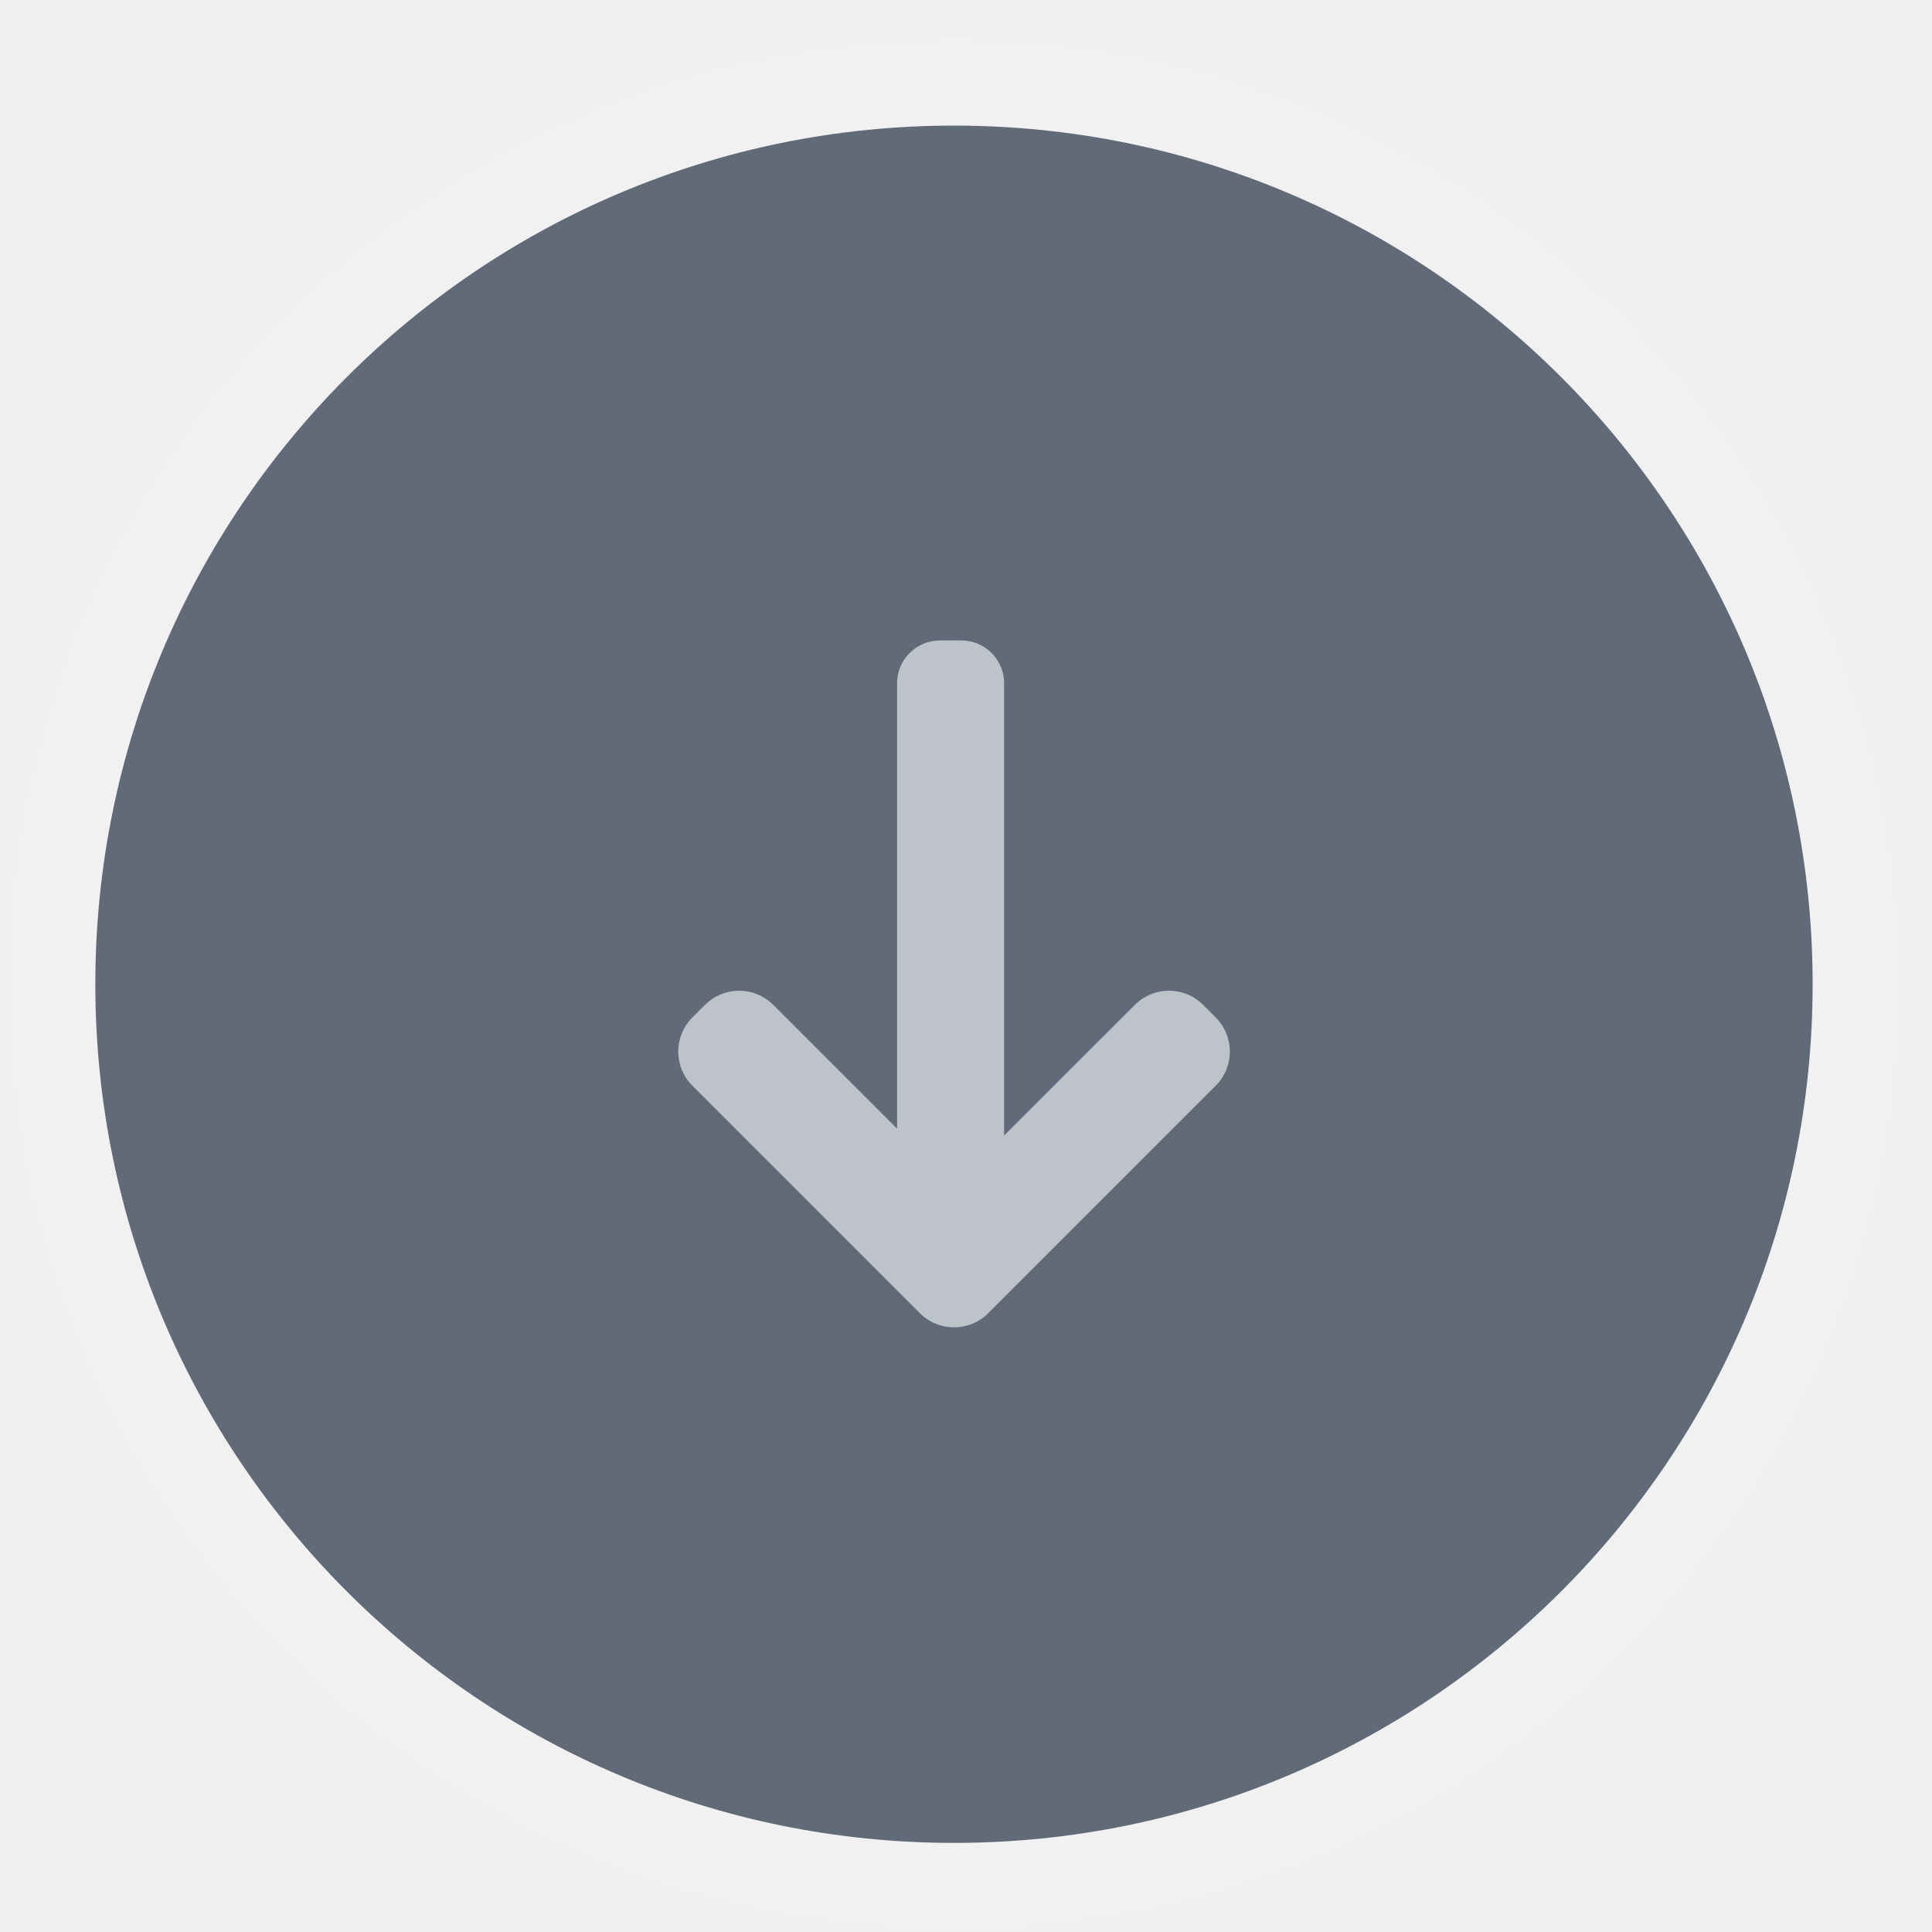
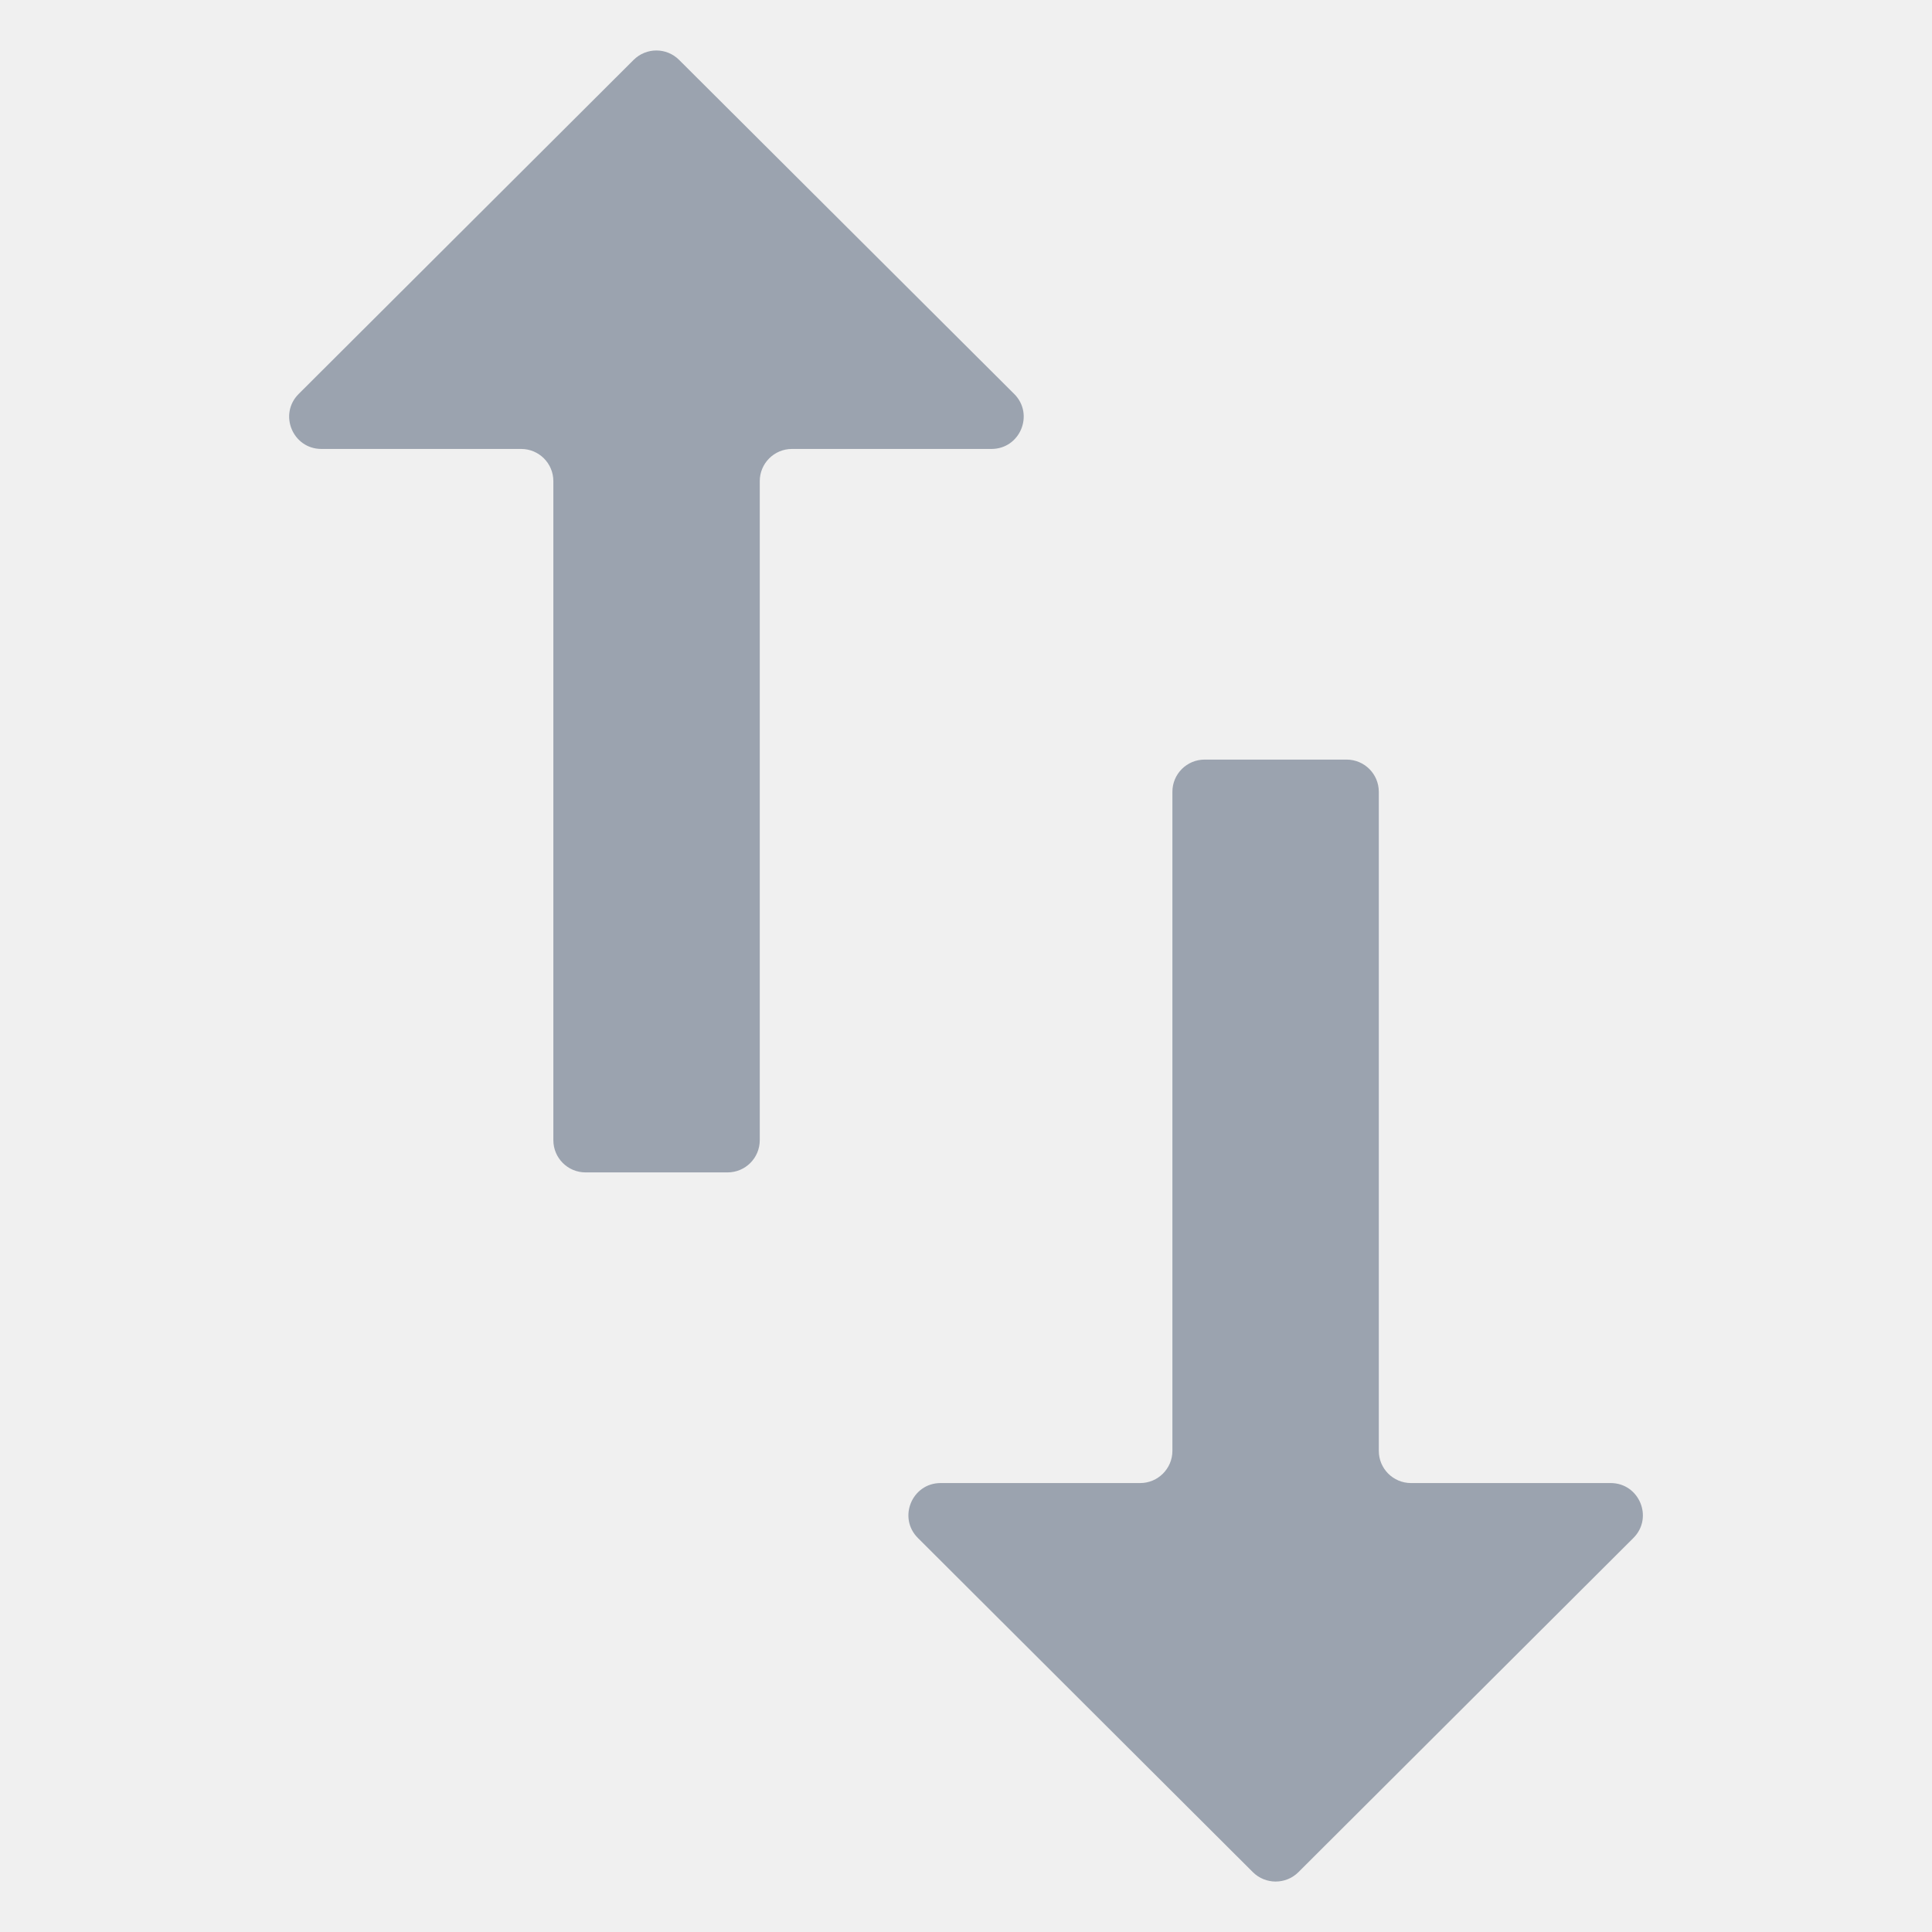
- <svg xmlns="http://www.w3.org/2000/svg" width="36" height="36" viewBox="0 0 36 36" fill="none">
-   <circle cx="17.776" cy="18.34" r="16" fill="#011129" fill-opacity="0.6" />
-   <circle cx="17.776" cy="18.34" r="16.8" stroke="white" stroke-opacity="0.1" stroke-width="1.6" />
-   <path fill-rule="evenodd" clip-rule="evenodd" d="M12.901 18.959C12.55 19.31 12.55 19.879 12.901 20.23L17.141 24.47C17.493 24.821 18.062 24.821 18.413 24.47L22.653 20.23C23.004 19.879 23.004 19.31 22.653 18.959L22.419 18.724C22.067 18.373 21.498 18.373 21.147 18.724L18.71 21.16L18.71 12.731C18.71 12.291 18.353 11.934 17.913 11.934L17.514 11.934C17.073 11.934 16.716 12.291 16.716 12.731L16.716 21.032L14.408 18.724C14.056 18.373 13.487 18.373 13.136 18.724L12.901 18.959Z" fill="#FCFFFD" fill-opacity="0.6" />
+ <svg xmlns="http://www.w3.org/2000/svg" width="24" height="24" viewBox="0 0 24 24" fill="none">
+   <mask id="mask0_322_987" style="mask-type:alpha" maskUnits="userSpaceOnUse" x="0" y="0" width="24" height="24">
+     <rect width="24" height="24" fill="#C4C4C4" />
+   </mask>
+   <g mask="url(#mask0_322_987)">
+     <path d="M17.528 18.423C17.307 18.423 17.128 18.244 17.128 18.023V9.836C17.128 9.615 16.949 9.436 16.728 9.436H14.964C14.743 9.436 14.564 9.615 14.564 9.836V18.023C14.564 18.244 14.384 18.423 14.164 18.423H11.685C11.329 18.423 11.15 18.854 11.403 19.106L15.564 23.257C15.72 23.412 15.973 23.412 16.129 23.257L20.29 19.106C20.543 18.854 20.364 18.423 20.008 18.423H17.528ZM8.436 0.744C8.28 0.588 8.028 0.588 7.871 0.744L3.71 4.894C3.458 5.146 3.636 5.577 3.993 5.577H6.474C6.695 5.577 6.874 5.756 6.874 5.977V14.164C6.874 14.385 7.053 14.564 7.274 14.564H9.038C9.259 14.564 9.438 14.385 9.438 14.164V5.977C9.438 5.756 9.617 5.577 9.838 5.577H12.316C12.673 5.577 12.851 5.146 12.599 4.894L8.436 0.744Z" fill="#9BA3AF" />
+   </g>
</svg>
